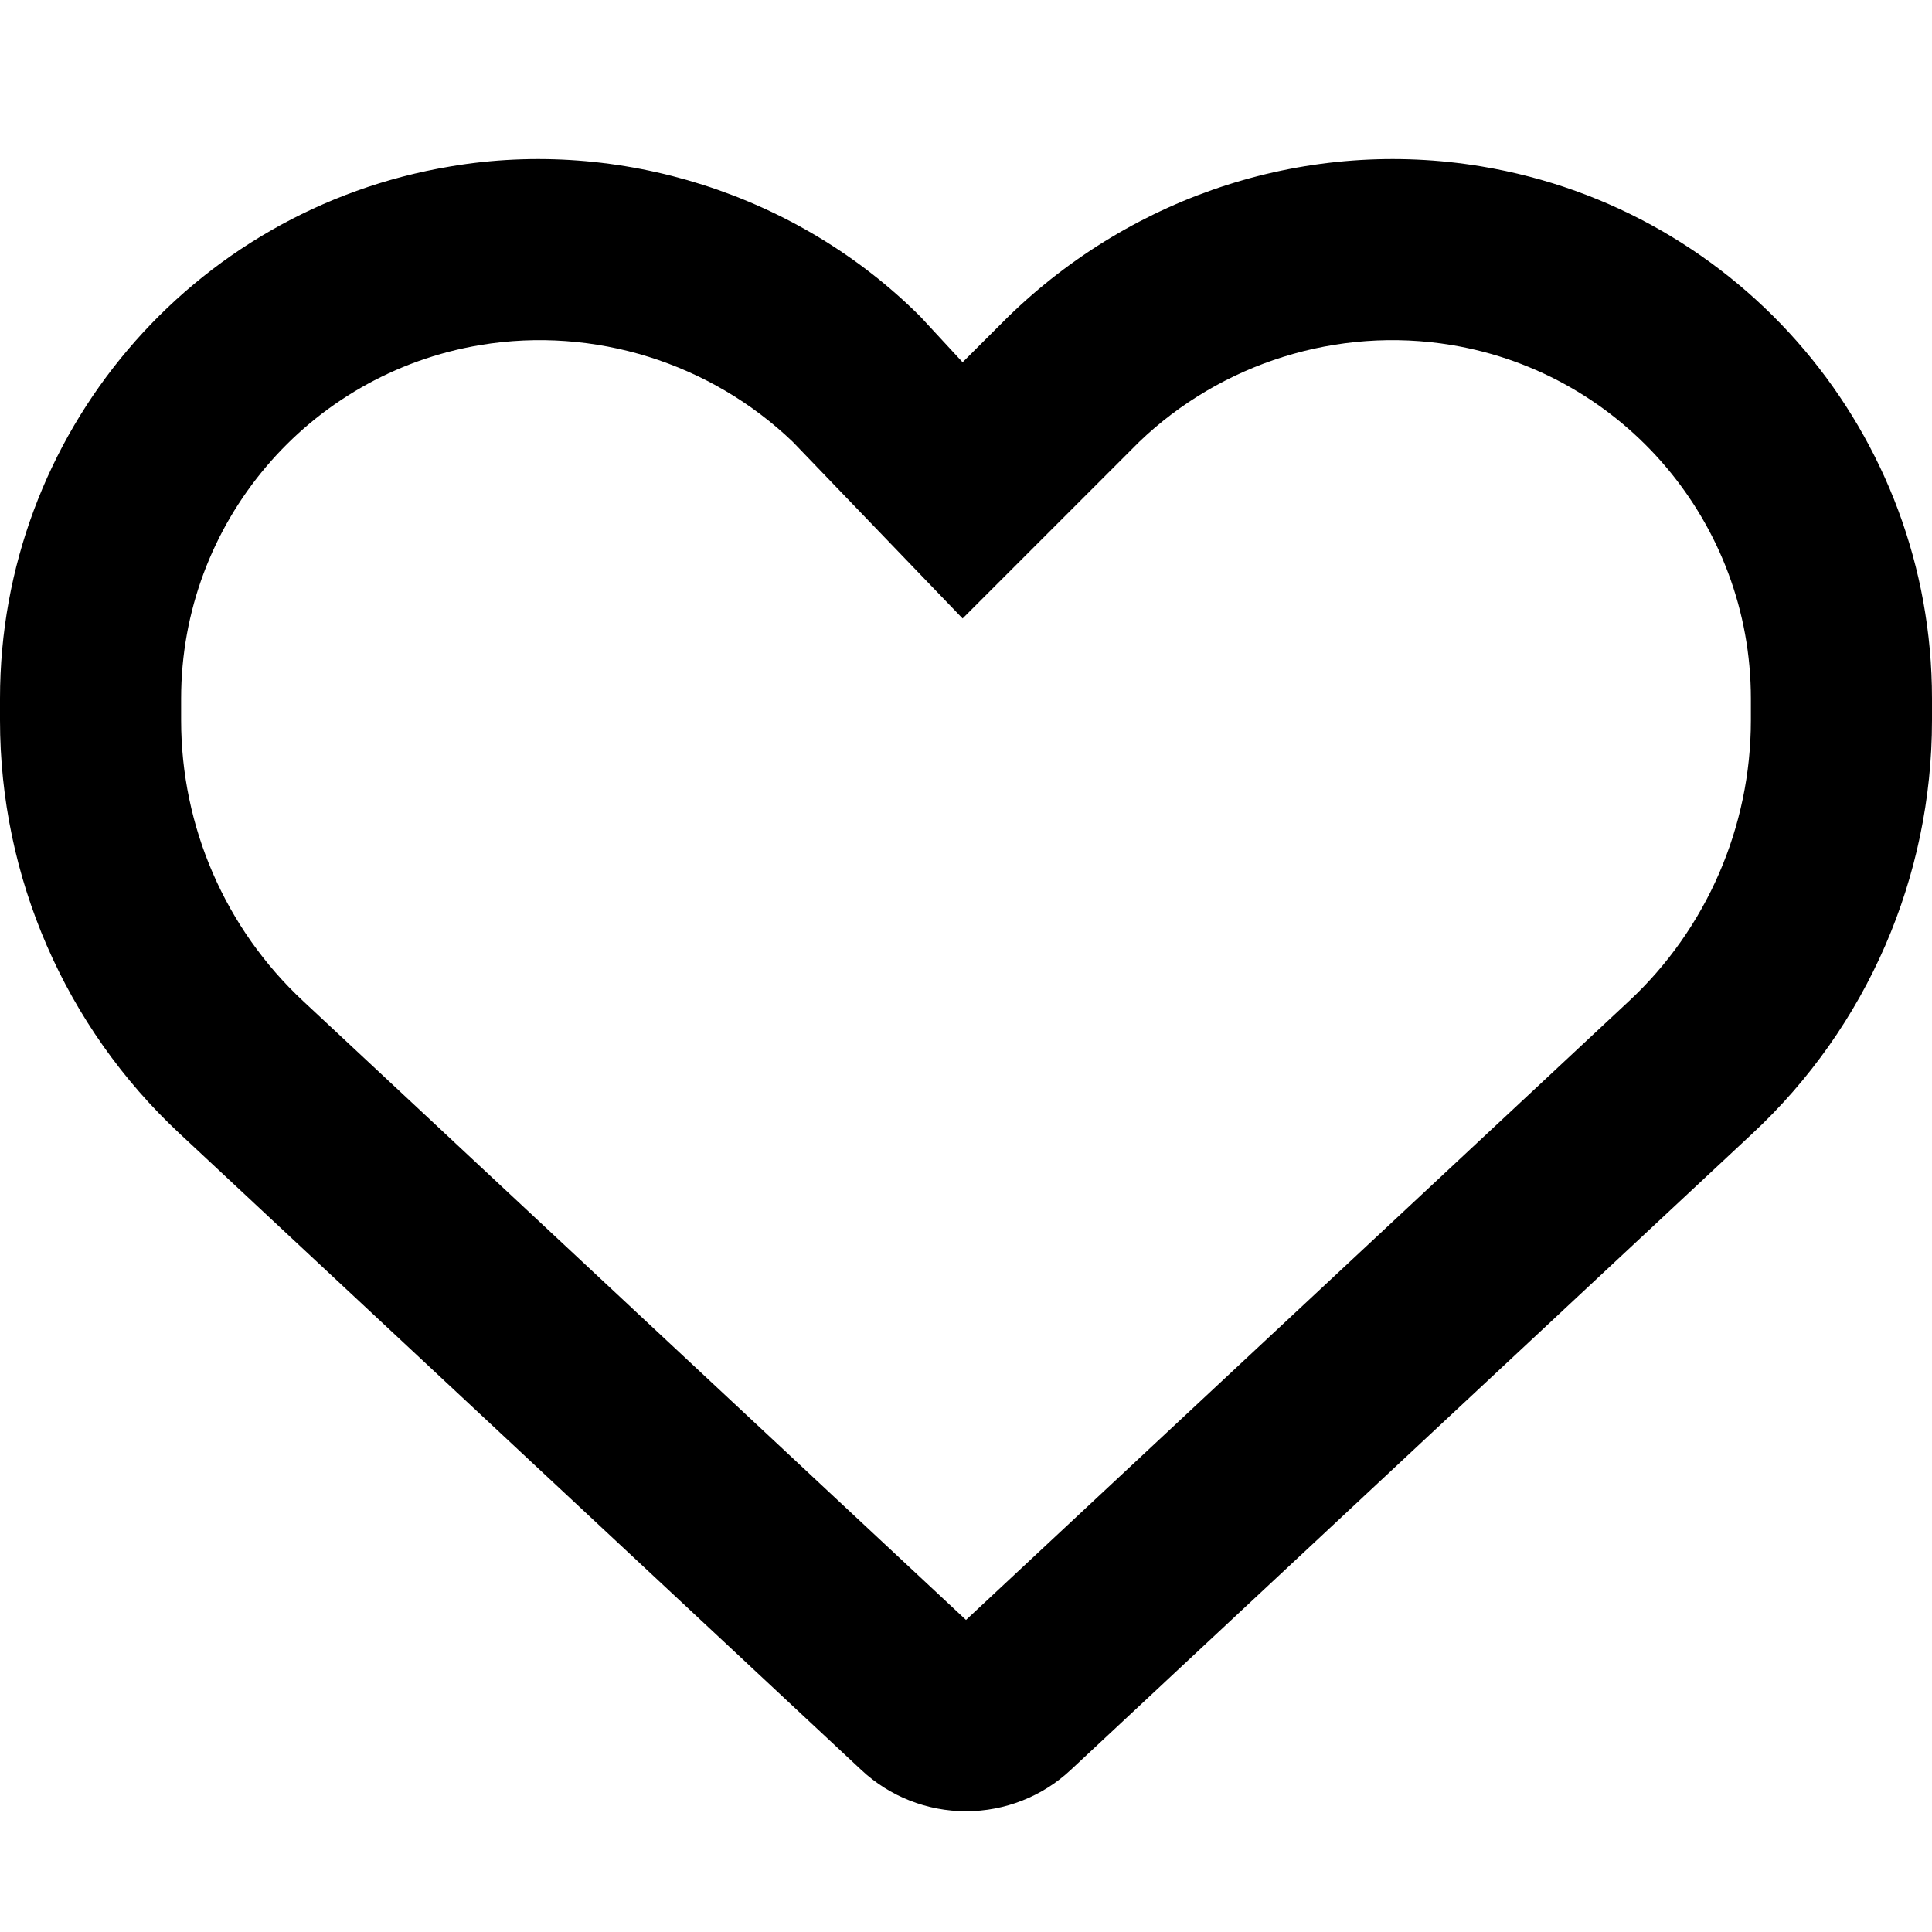
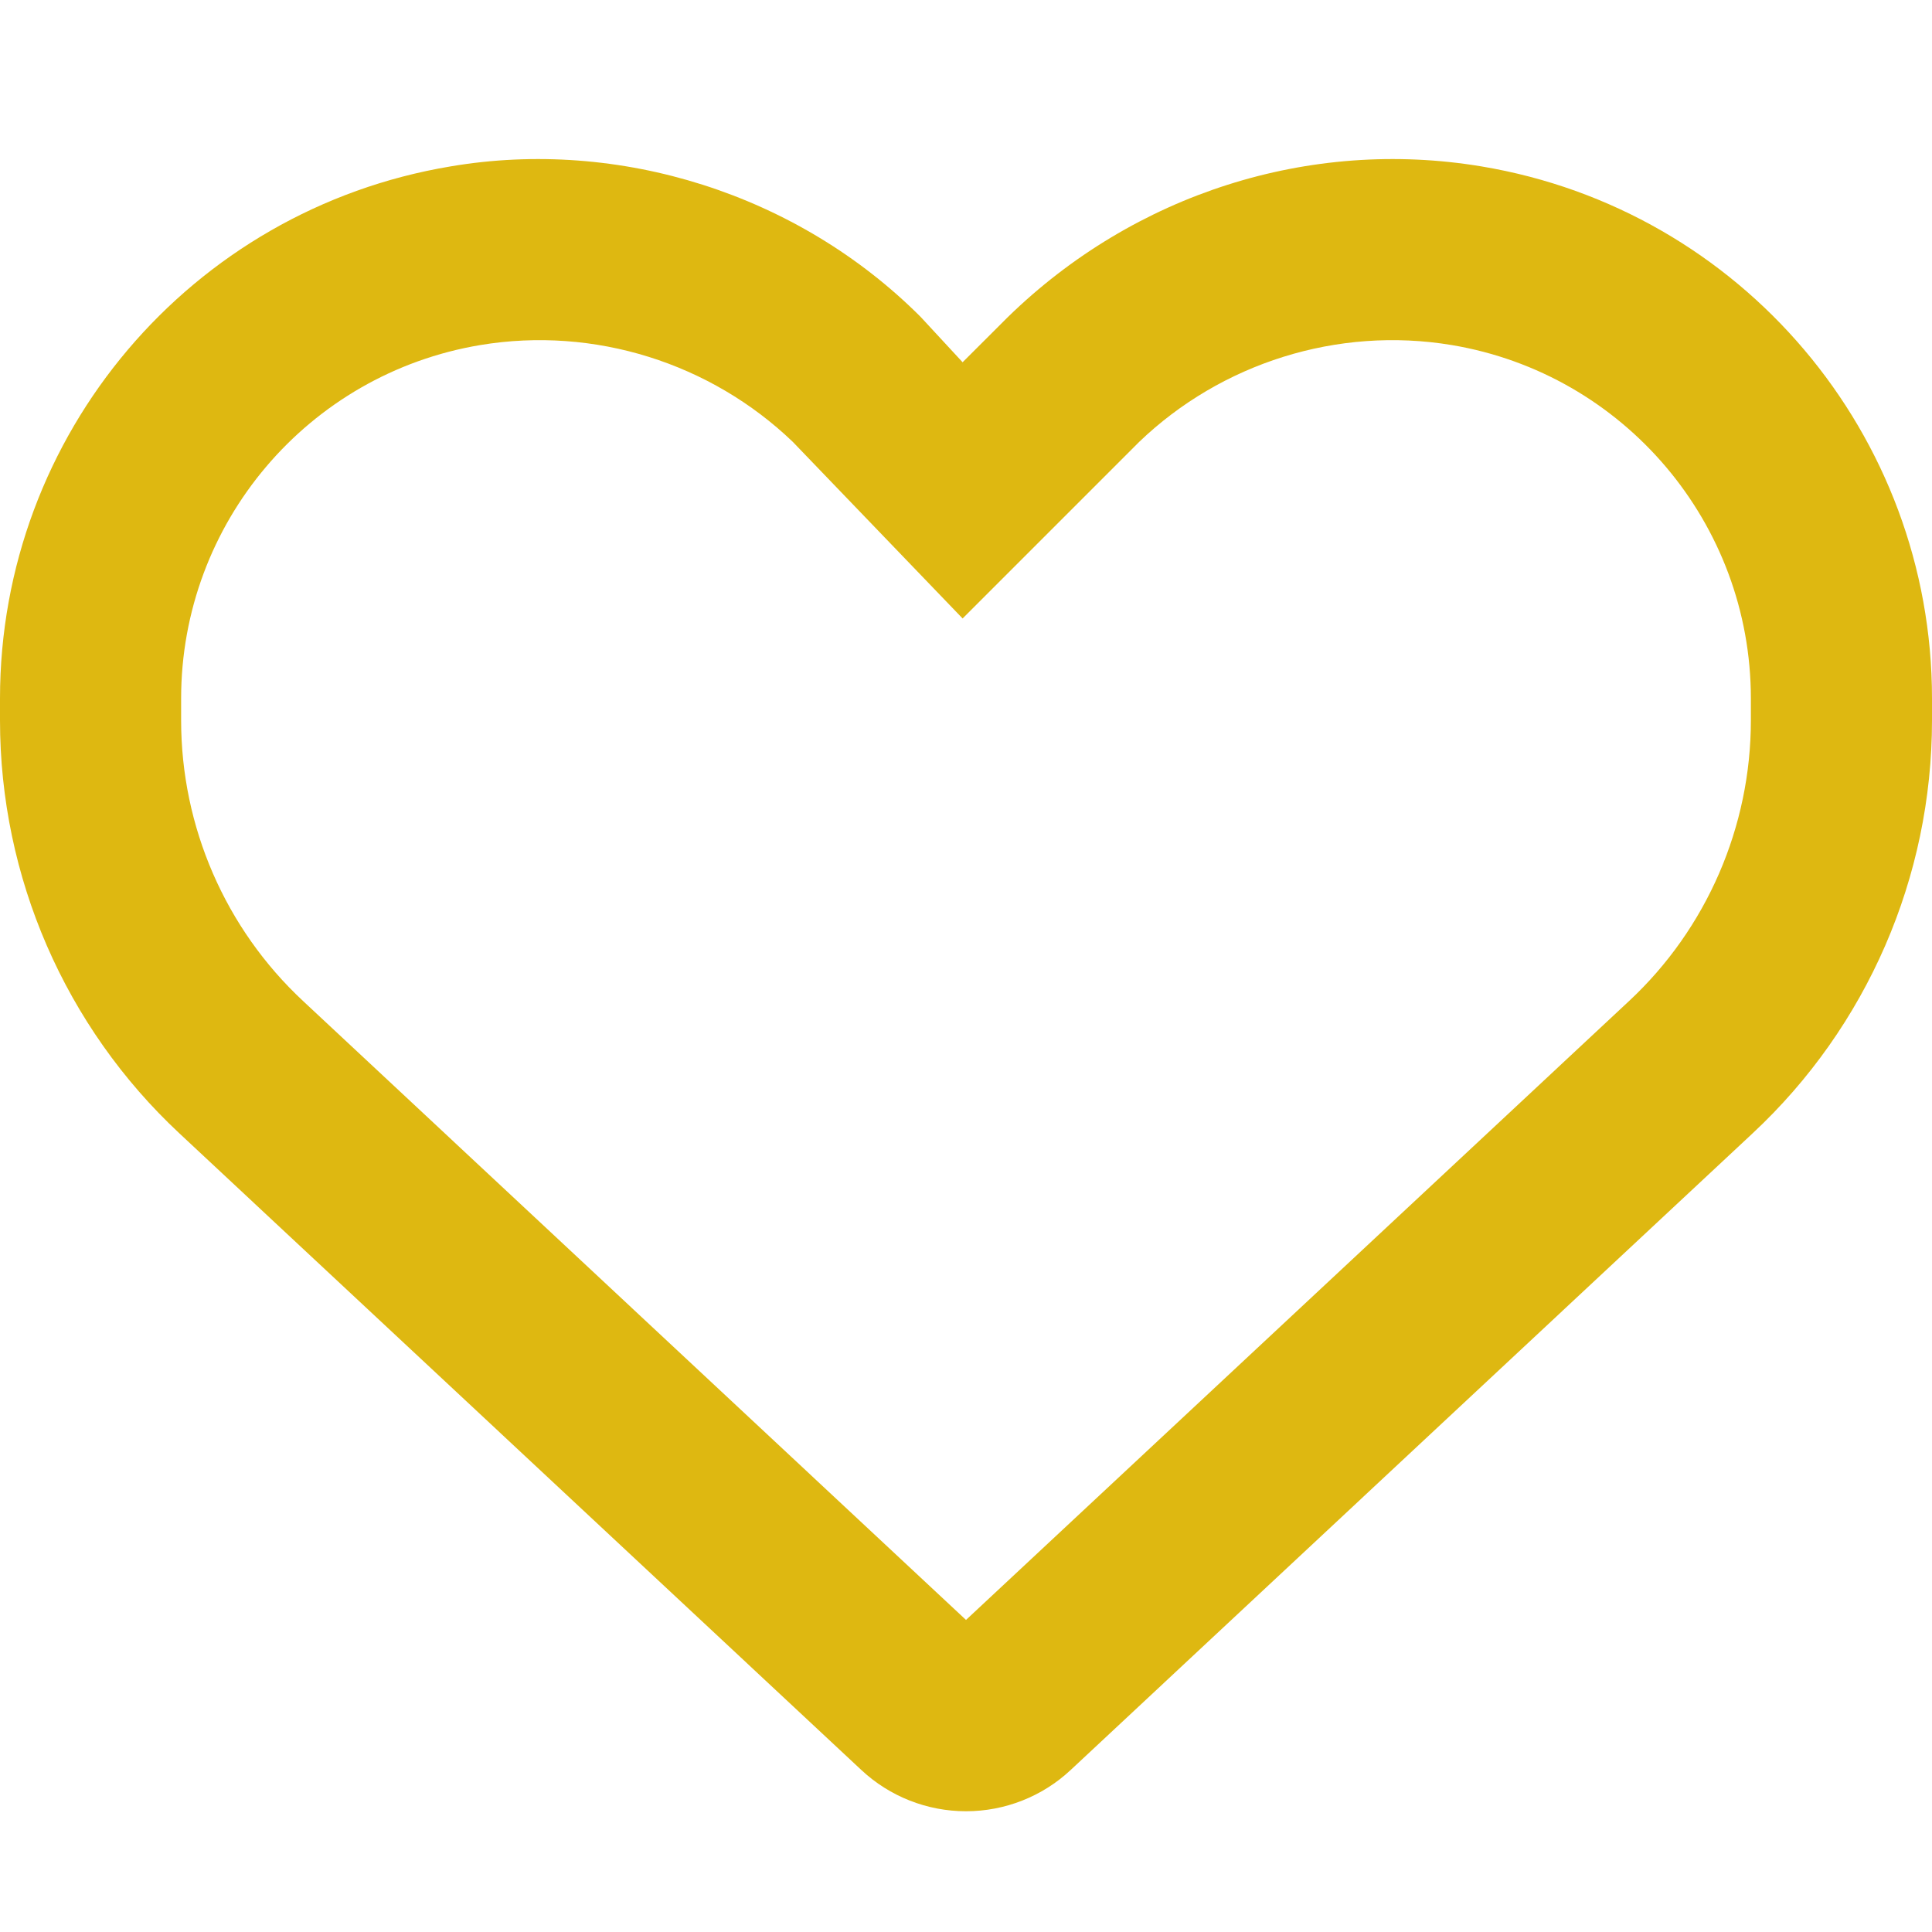
- <svg xmlns="http://www.w3.org/2000/svg" viewBox="0 0 512 512">
+ <svg xmlns="http://www.w3.org/2000/svg" viewBox="0 0 512 512" fill="#deb811">
  <path d="M244 84L255.1 96L267.1 84.02C300.6 51.37 347 36.51 392.6 44.1C461.5 55.58 512 115.2 512 185.1V190.9C512 232.4 494.8 272.1 464.4 300.4L283.7 469.1C276.2 476.1 266.3 480 256 480C245.7 480 235.8 476.1 228.3 469.1L47.59 300.4C17.23 272.1 0 232.4 0 190.9V185.1C0 115.2 50.52 55.58 119.4 44.1C164.1 36.51 211.4 51.37 244 84C243.1 84 244 84.01 244 84L244 84zM255.1 163.9L210.1 117.1C188.4 96.28 157.6 86.4 127.3 91.44C81.55 99.07 48 138.7 48 185.1V190.9C48 219.1 59.71 246.1 80.34 265.3L256 429.3L431.7 265.3C452.3 246.1 464 219.1 464 190.9V185.1C464 138.7 430.4 99.07 384.7 91.44C354.4 86.4 323.6 96.28 301.9 117.1L255.1 163.9z" />
</svg>
